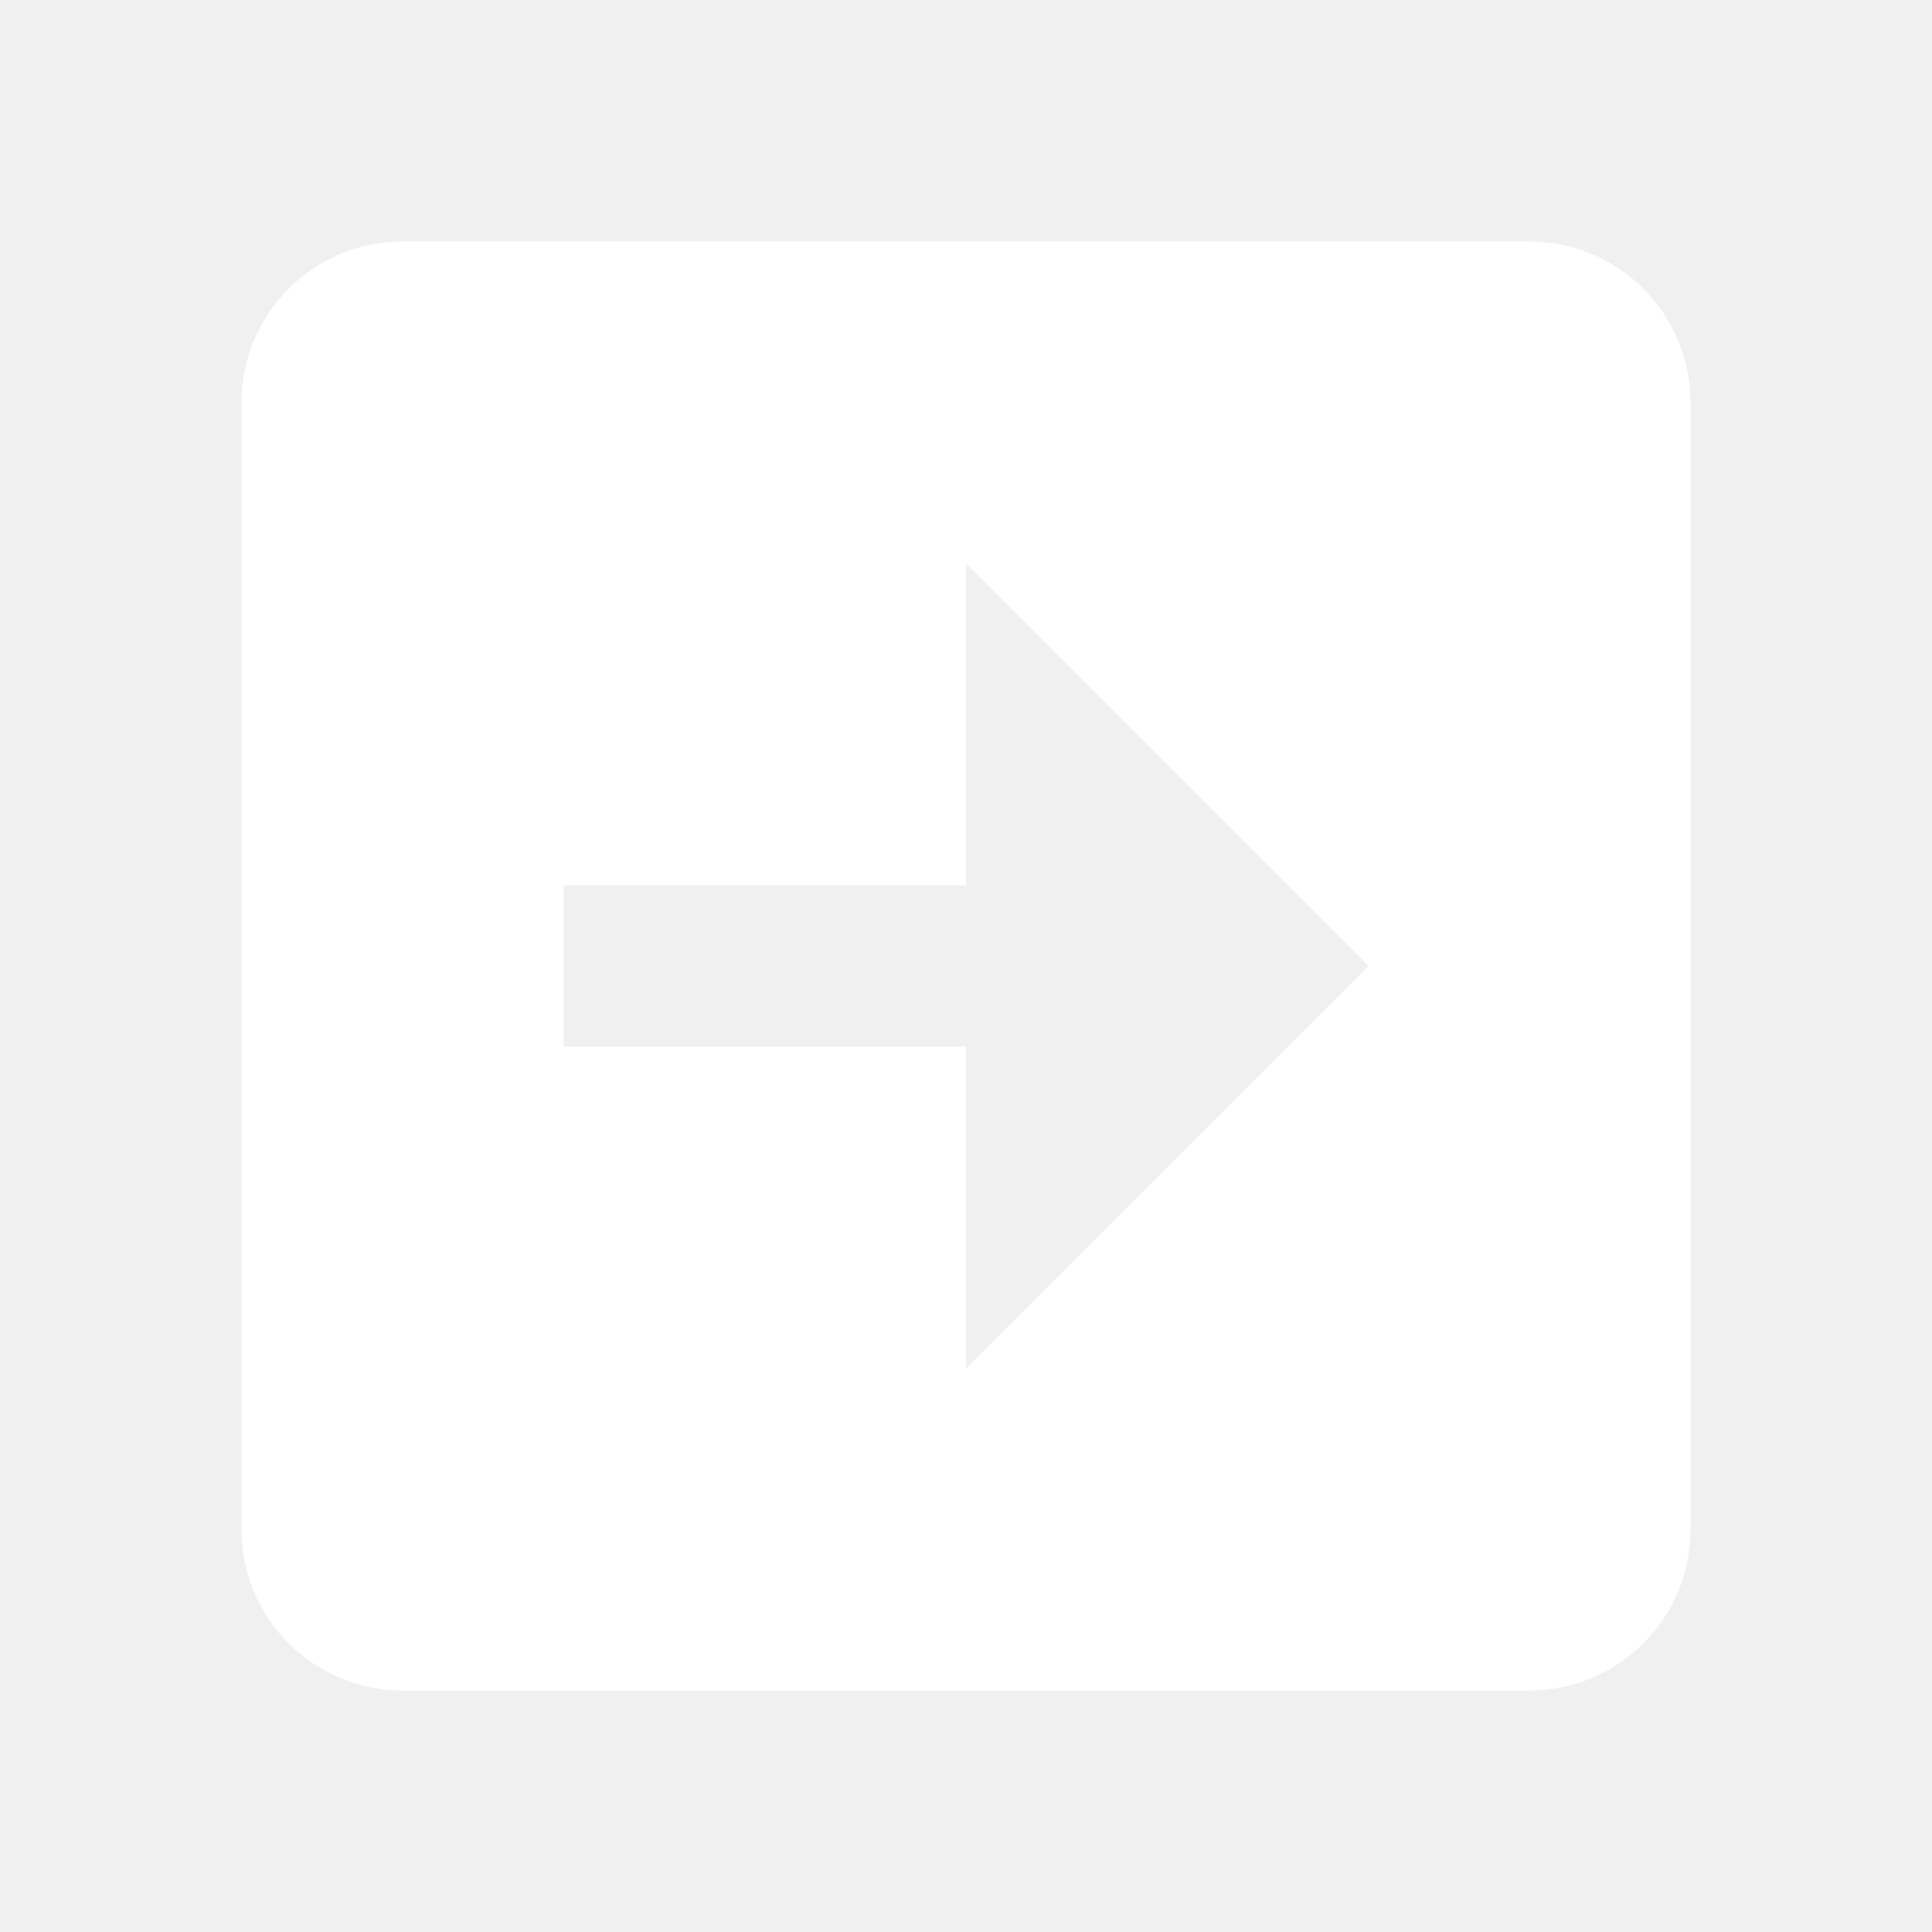
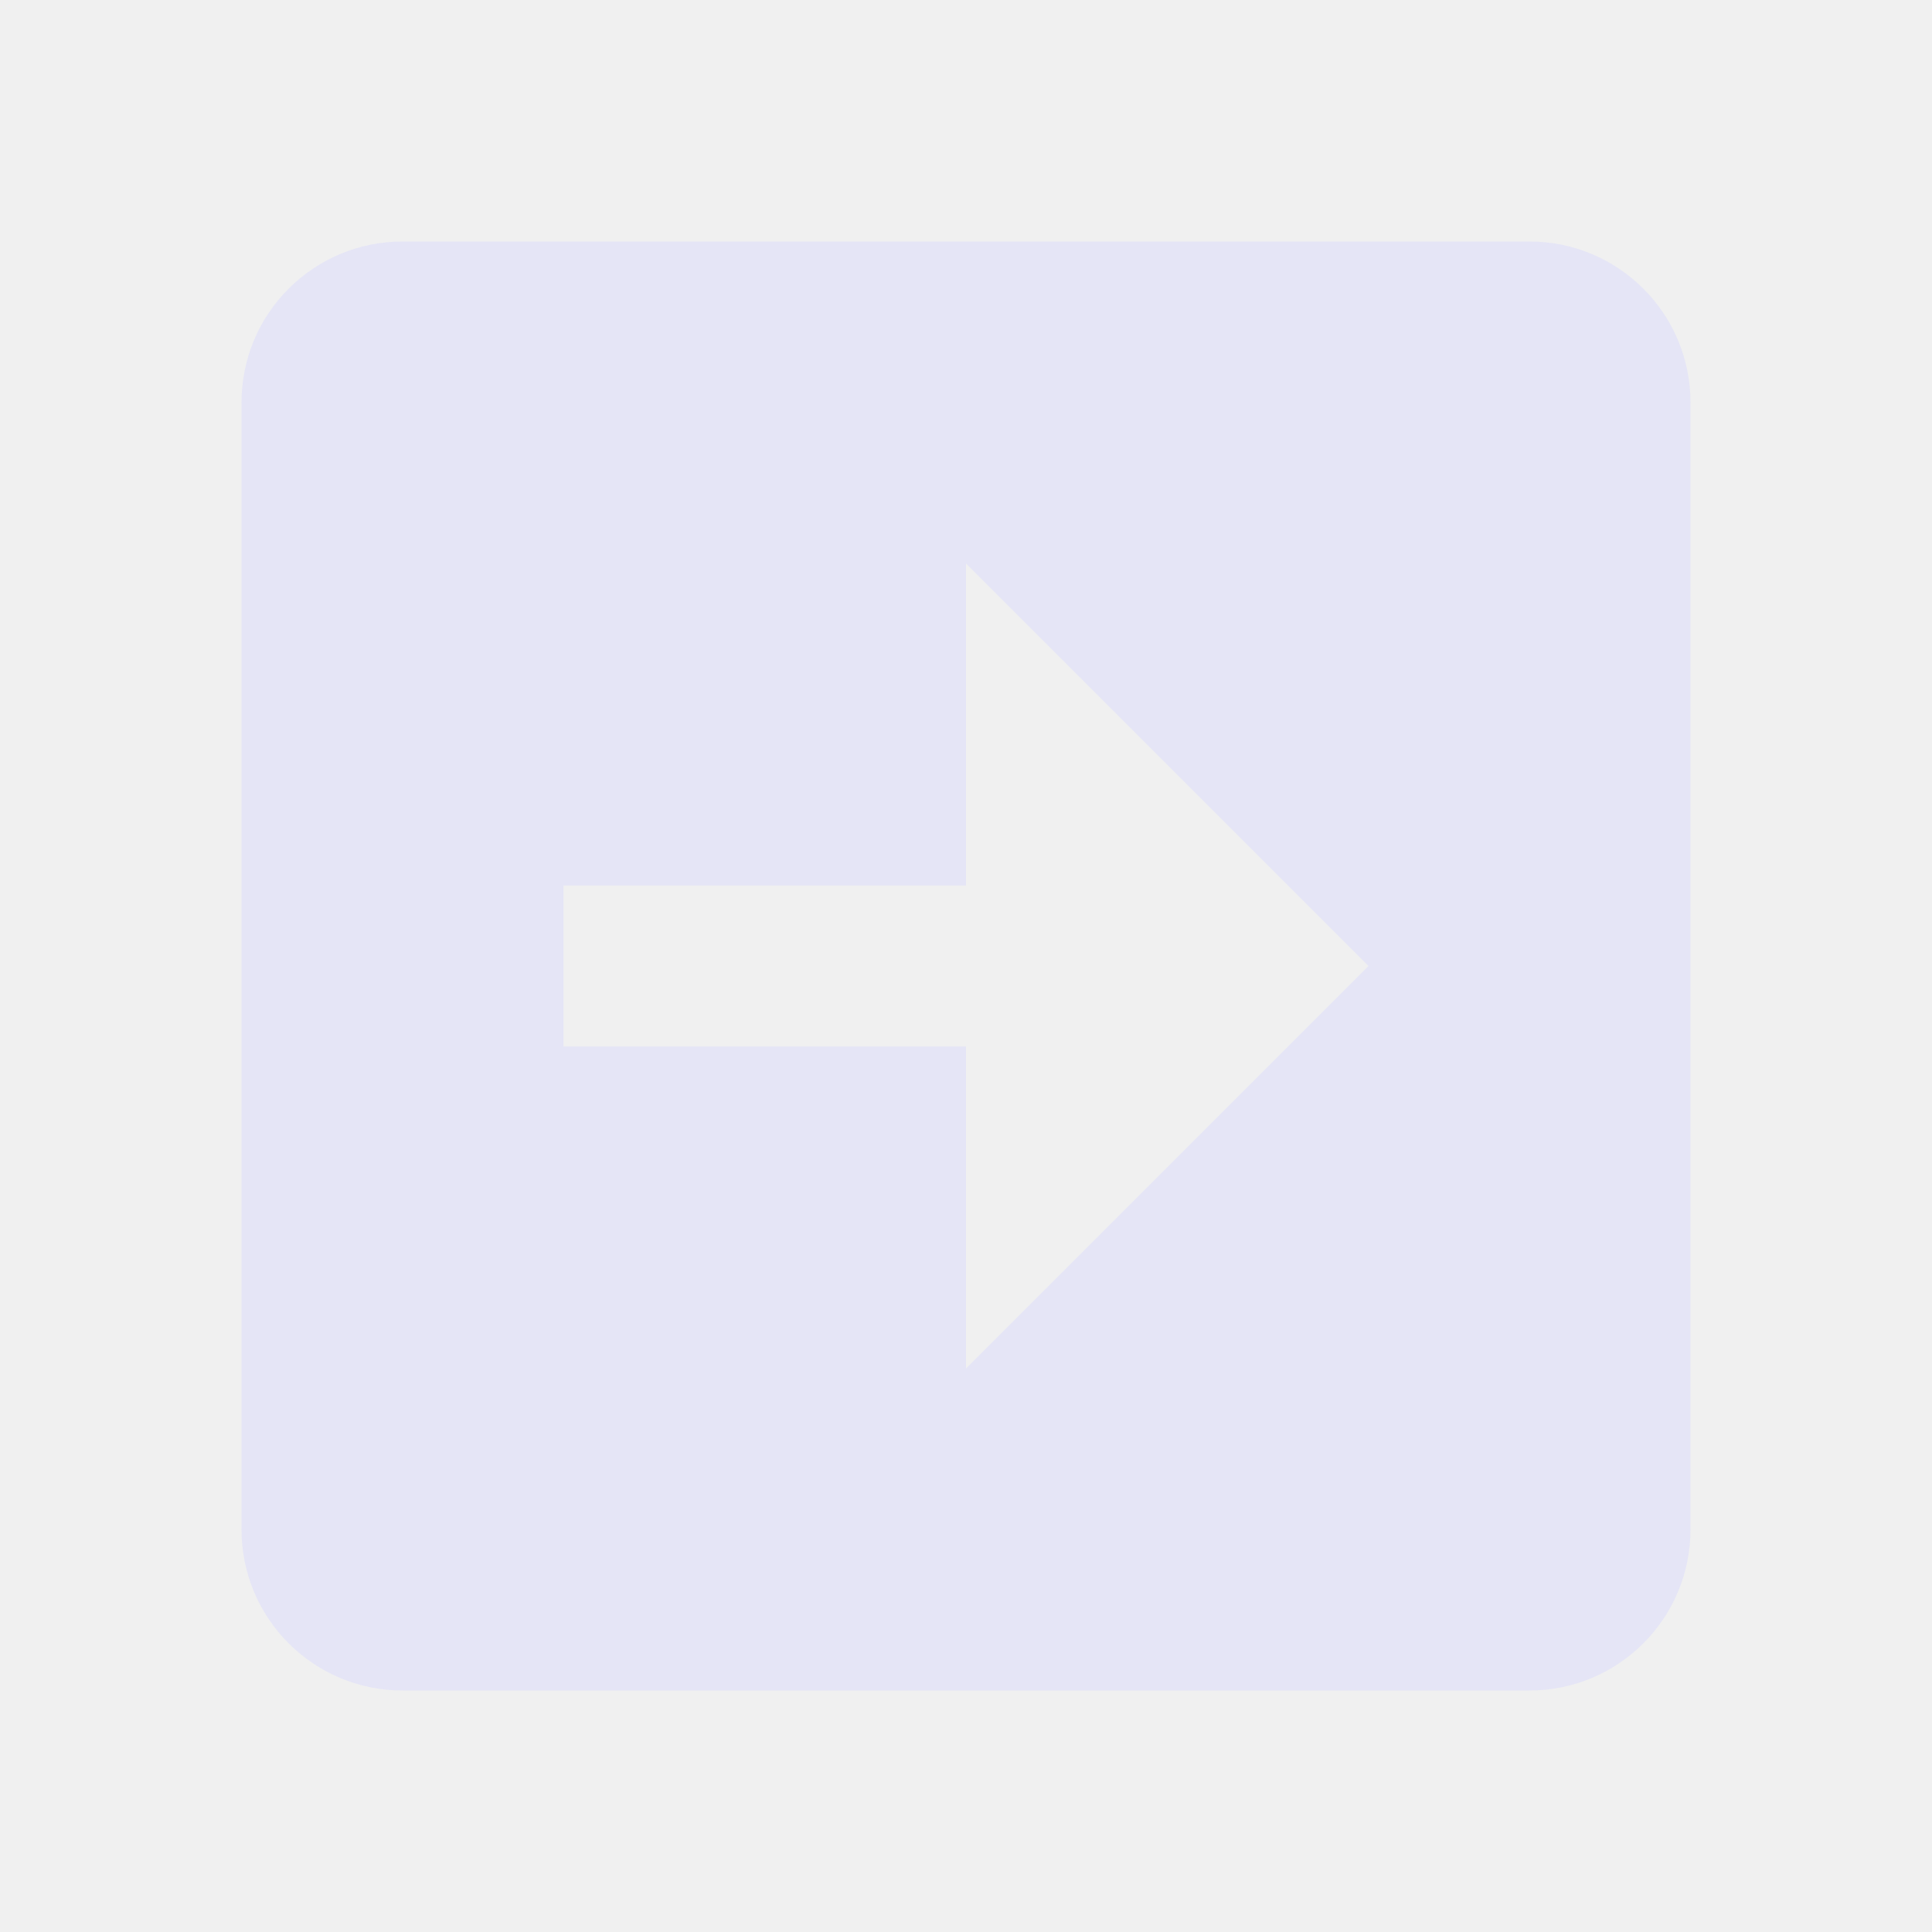
- <svg xmlns="http://www.w3.org/2000/svg" width="24" height="24" viewBox="0 0 24 24" style="fill: #fff;transform: ;msFilter:;">
+ <svg xmlns="http://www.w3.org/2000/svg" width="24" height="24" viewBox="0 0 24 24" style="fill: #e5e5f6;transform: ;msFilter:;">
  <path d="M3 5v14a2 2 0 0 0 2 2h14a2 2 0 0 0 2-2V5a2 2 0 0 0-2-2H5a2 2 0 0 0-2 2zm4 6h5V7l5 5-5 5v-4H7v-2z" />
</svg>
